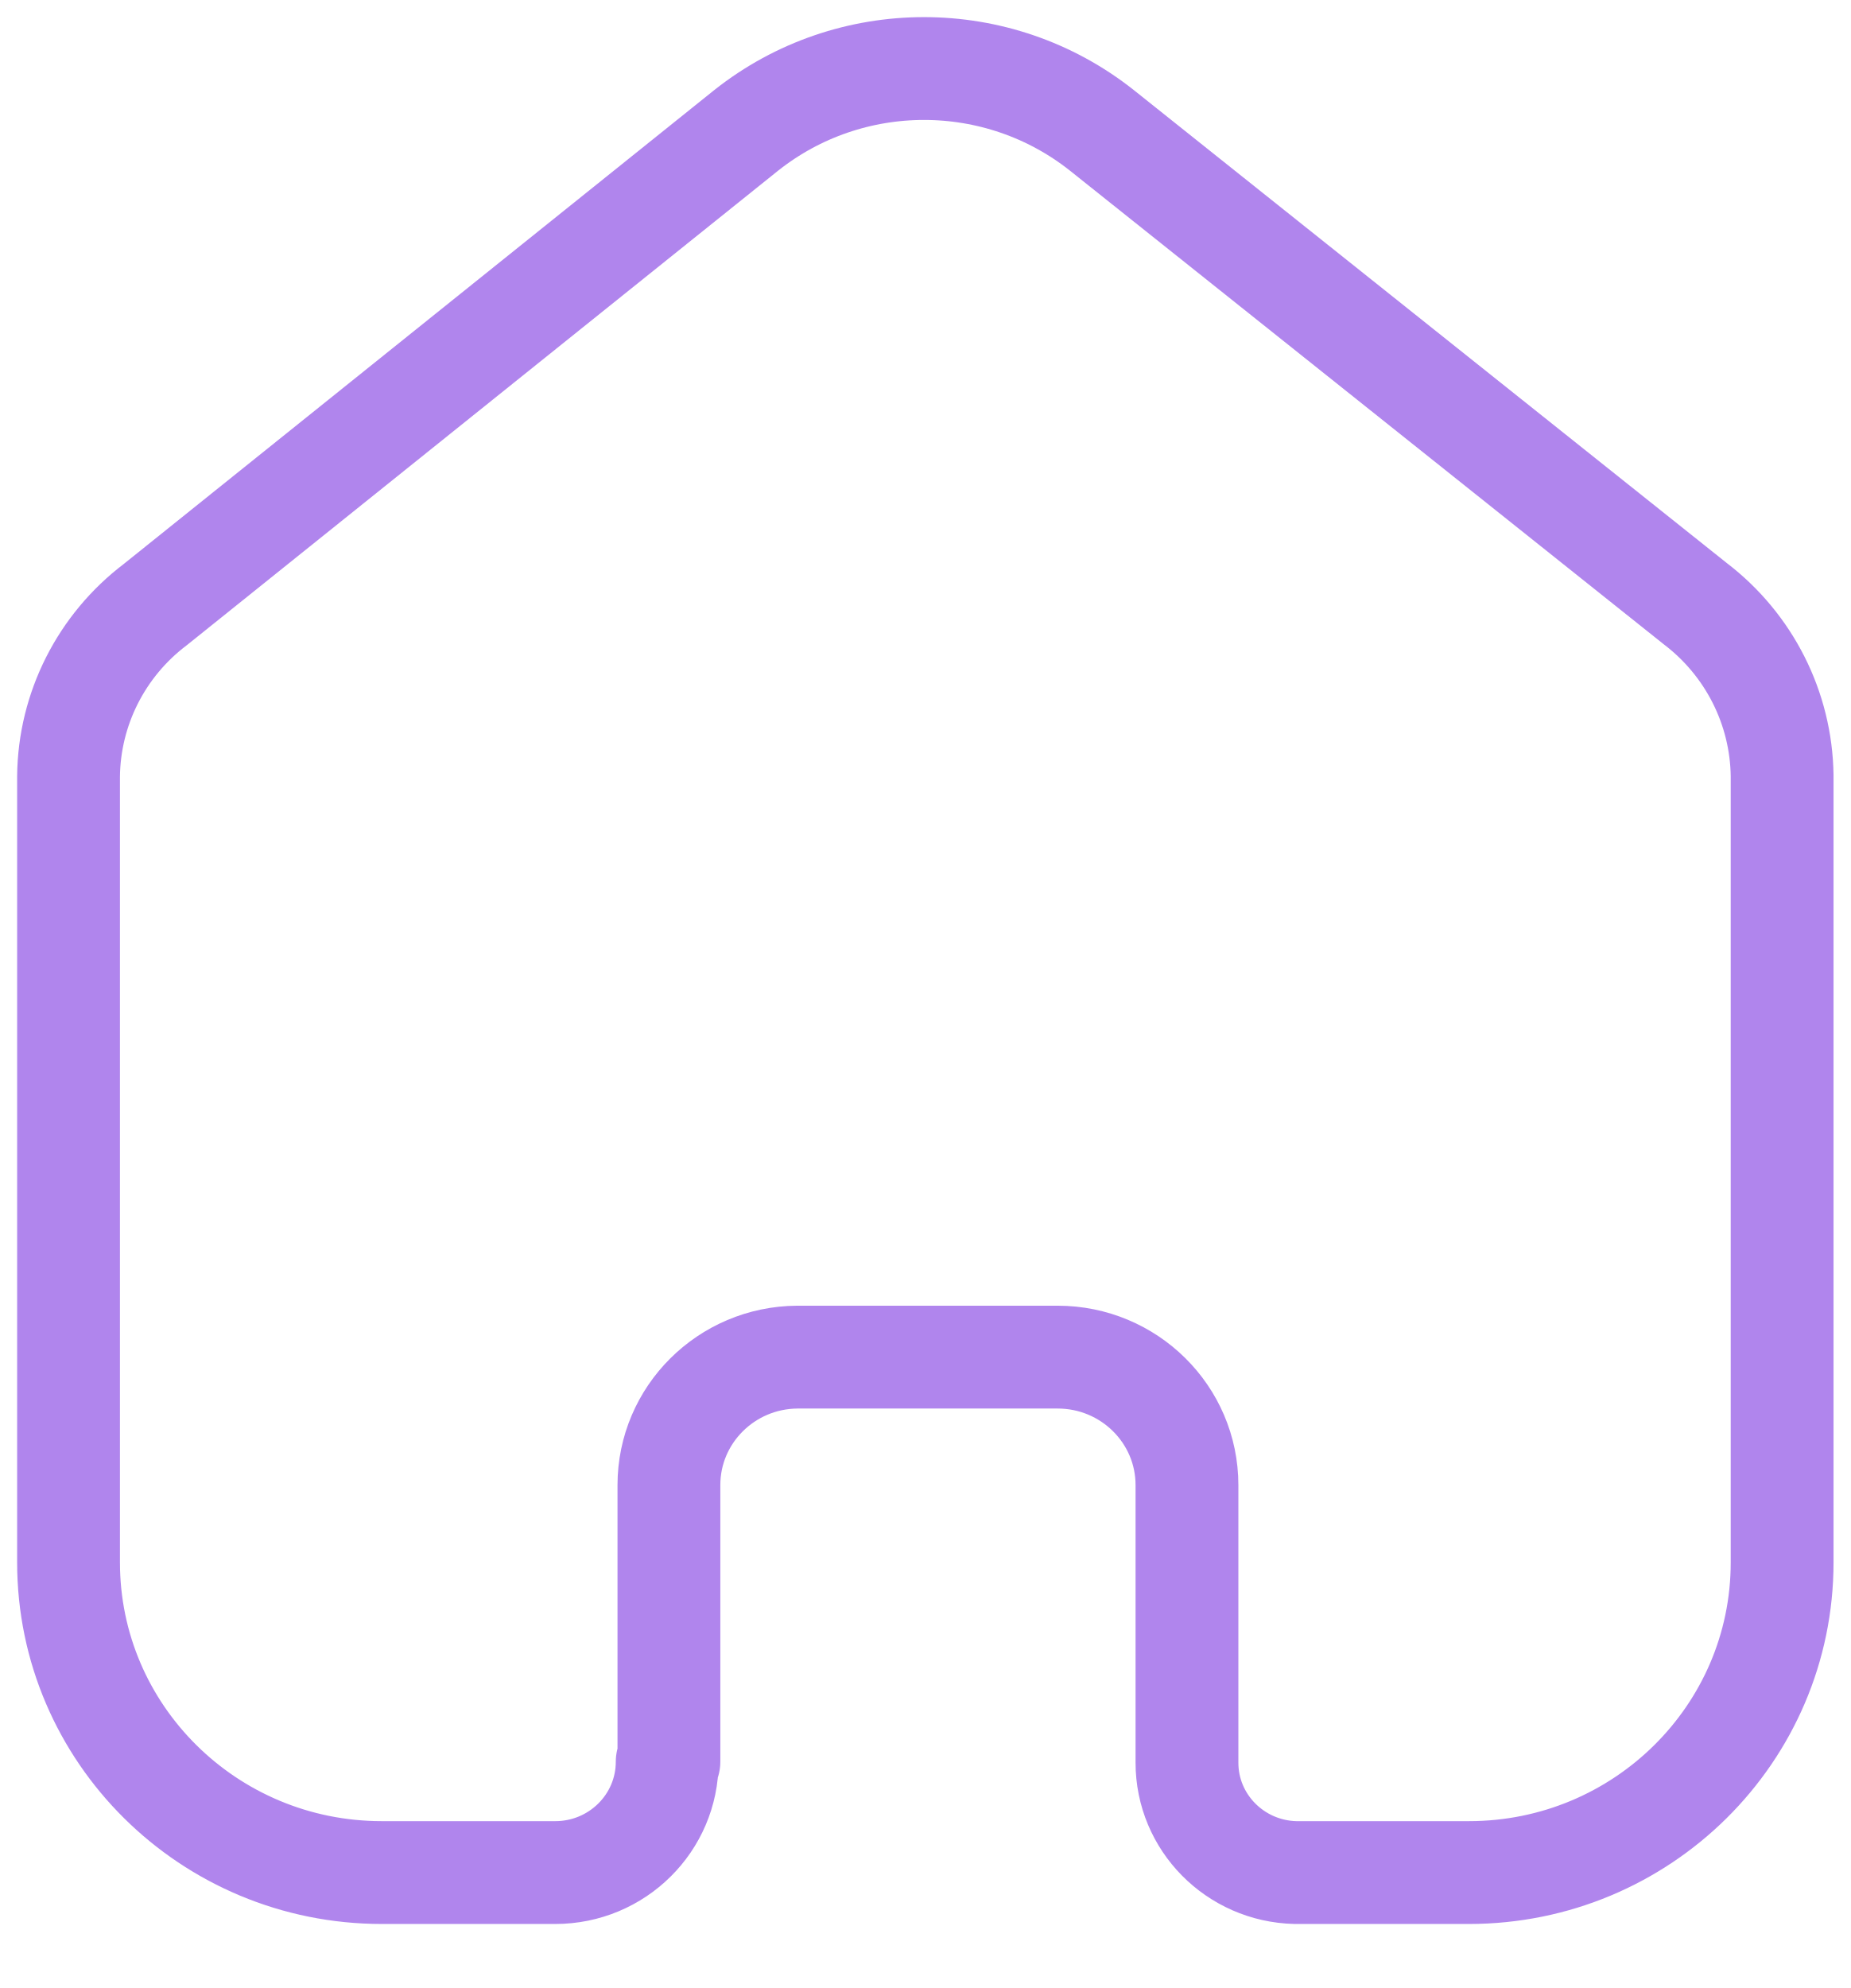
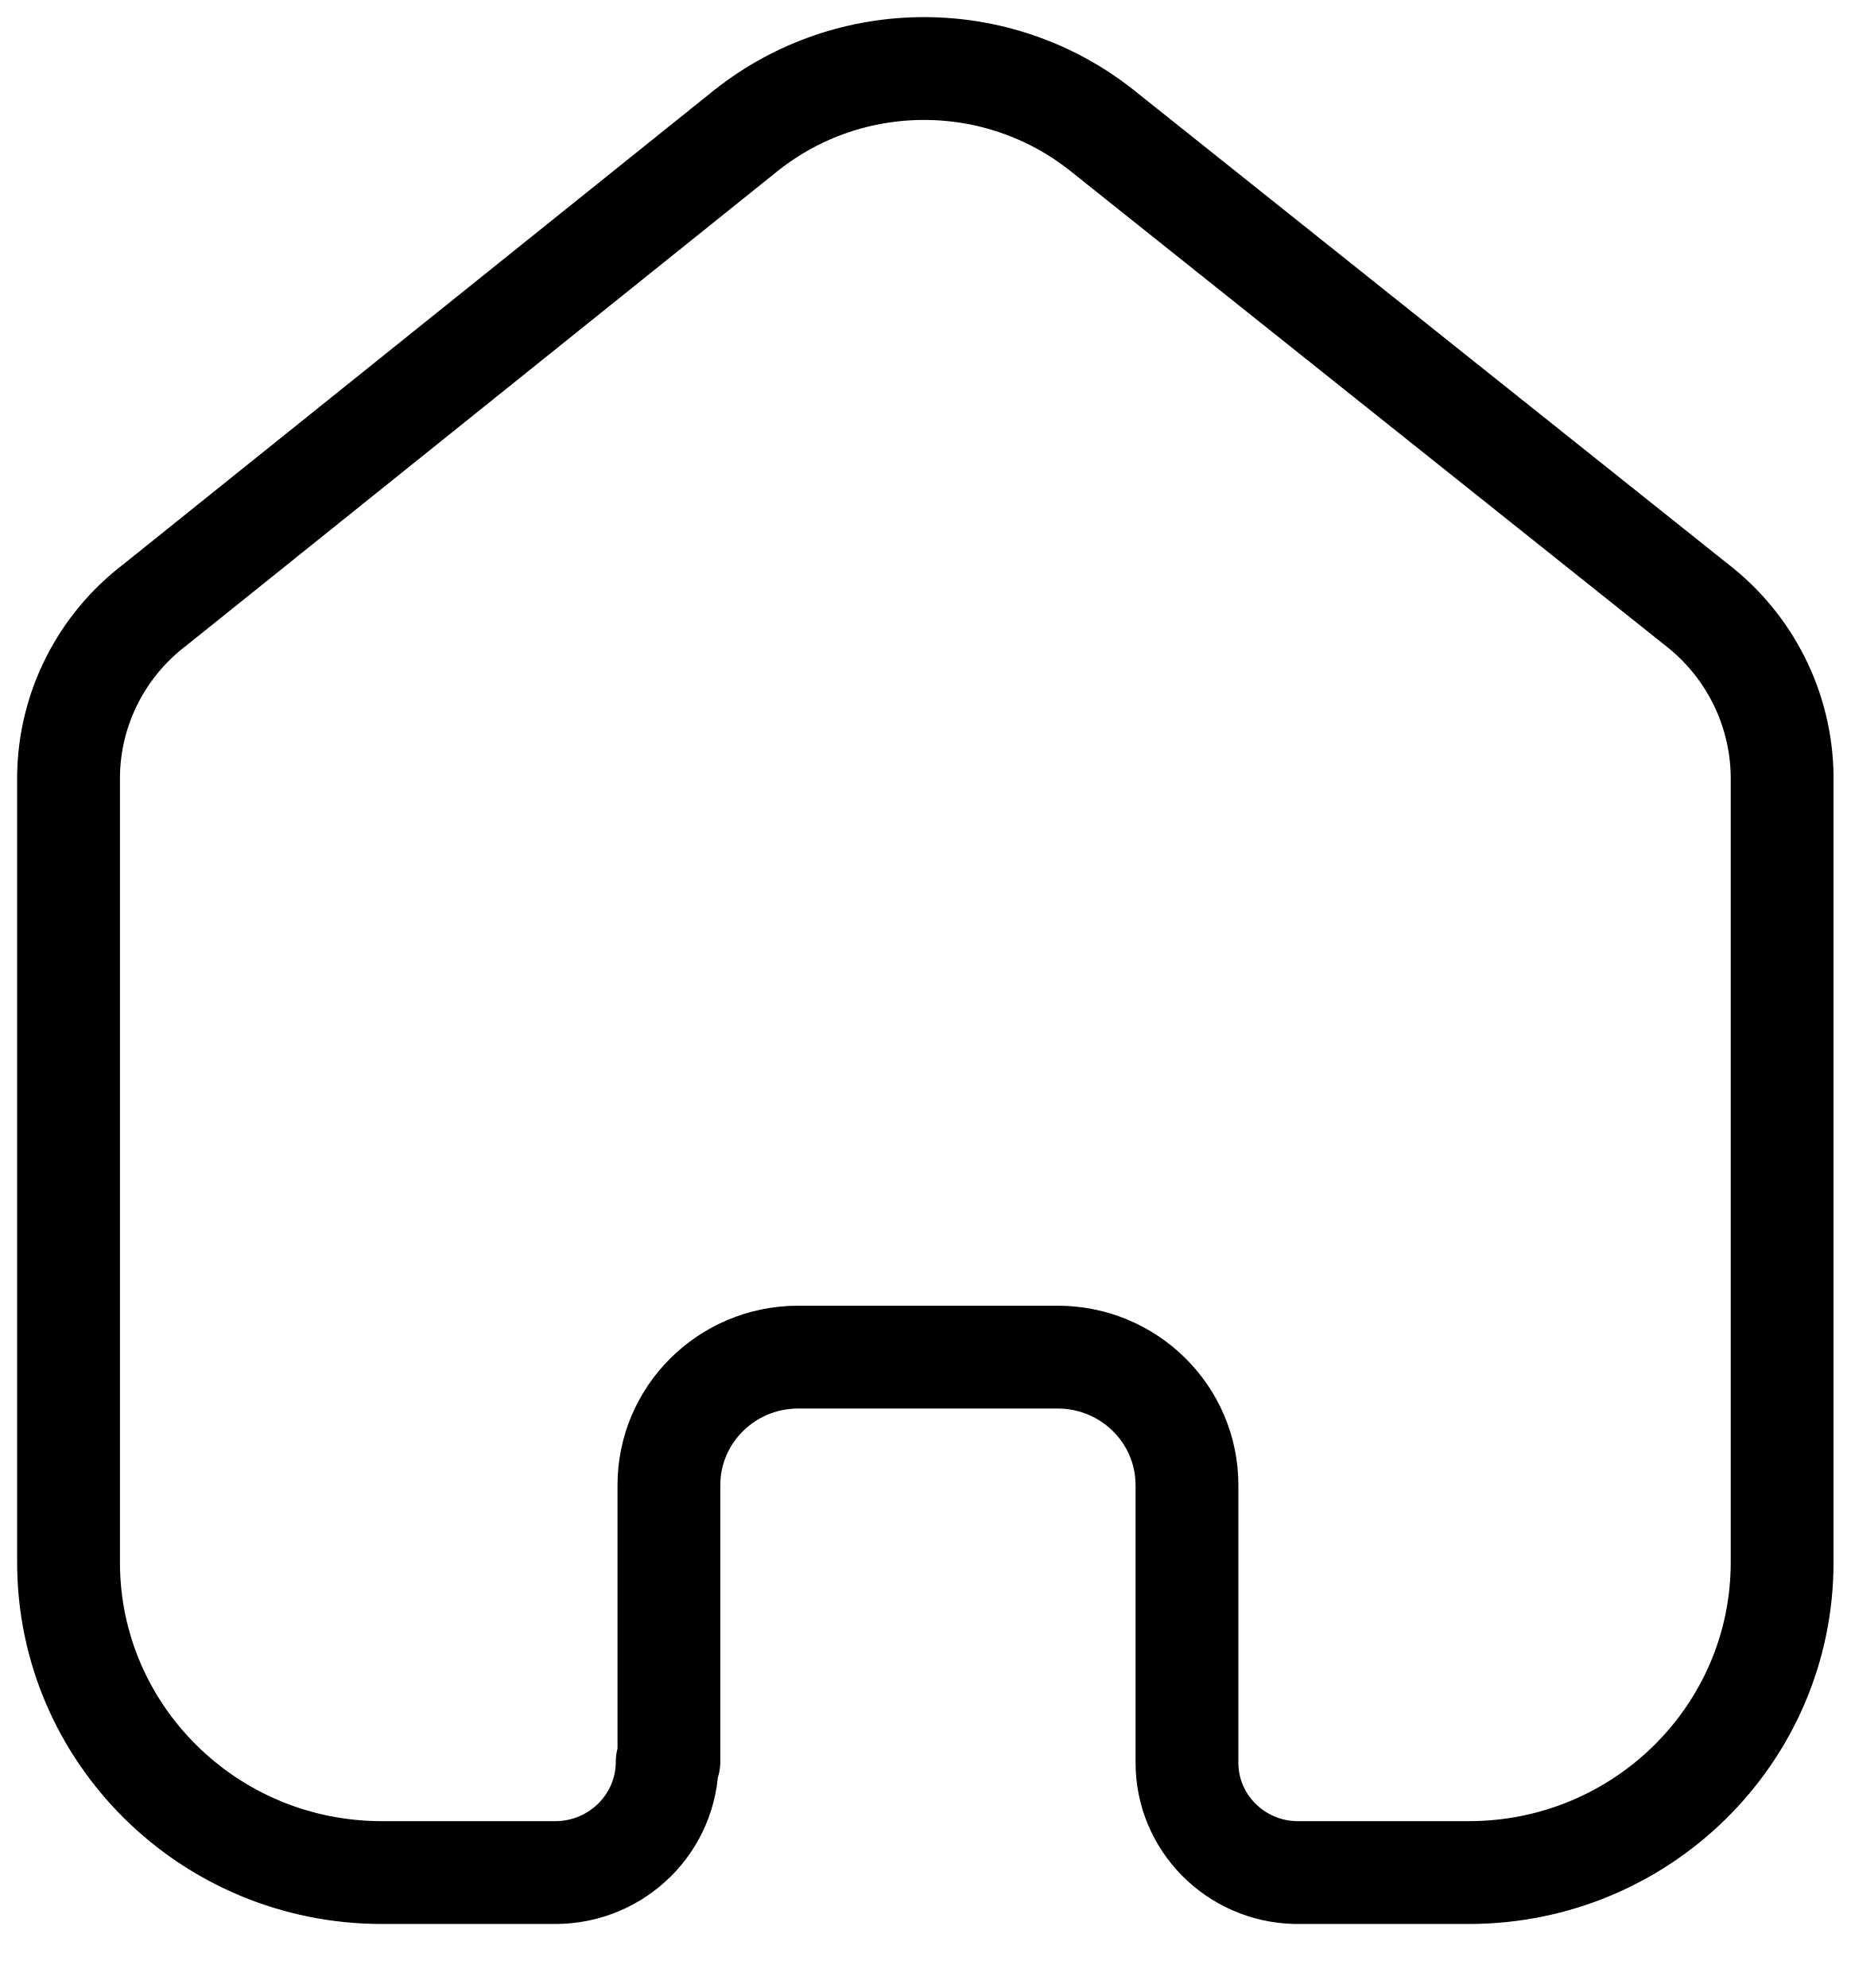
<svg xmlns="http://www.w3.org/2000/svg" width="27" height="29" viewBox="0 0 27 29" fill="none">
-   <path d="M9.759 25.699V21.664C9.759 20.638 10.596 19.804 11.633 19.797H15.43C16.472 19.797 17.317 20.633 17.317 21.664V25.712C17.316 26.583 18.019 27.295 18.899 27.316H21.43C23.954 27.316 26 25.29 26 22.792V11.313C25.986 10.33 25.52 9.407 24.734 8.807L16.076 1.902C14.559 0.699 12.403 0.699 10.886 1.902L2.266 8.819C1.477 9.417 1.01 10.342 1 11.325V22.792C1 25.29 3.046 27.316 5.57 27.316H8.101C9.003 27.316 9.734 26.592 9.734 25.699" stroke="#5A00D8" stroke-opacity="0.48" stroke-width="1.5" stroke-linecap="round" stroke-linejoin="round" />
+   <path d="M9.759 25.699V21.664C9.759 20.638 10.596 19.804 11.633 19.797H15.43C16.472 19.797 17.317 20.633 17.317 21.664V25.712C17.316 26.583 18.019 27.295 18.899 27.316H21.43C23.954 27.316 26 25.29 26 22.792V11.313C25.986 10.33 25.52 9.407 24.734 8.807L16.076 1.902C14.559 0.699 12.403 0.699 10.886 1.902L2.266 8.819C1.477 9.417 1.01 10.342 1 11.325V22.792C1 25.29 3.046 27.316 5.57 27.316H8.101C9.003 27.316 9.734 26.592 9.734 25.699" stroke="black" stroke-opacity="1" stroke-width="1.5" stroke-linecap="round" stroke-linejoin="round" />
</svg>
